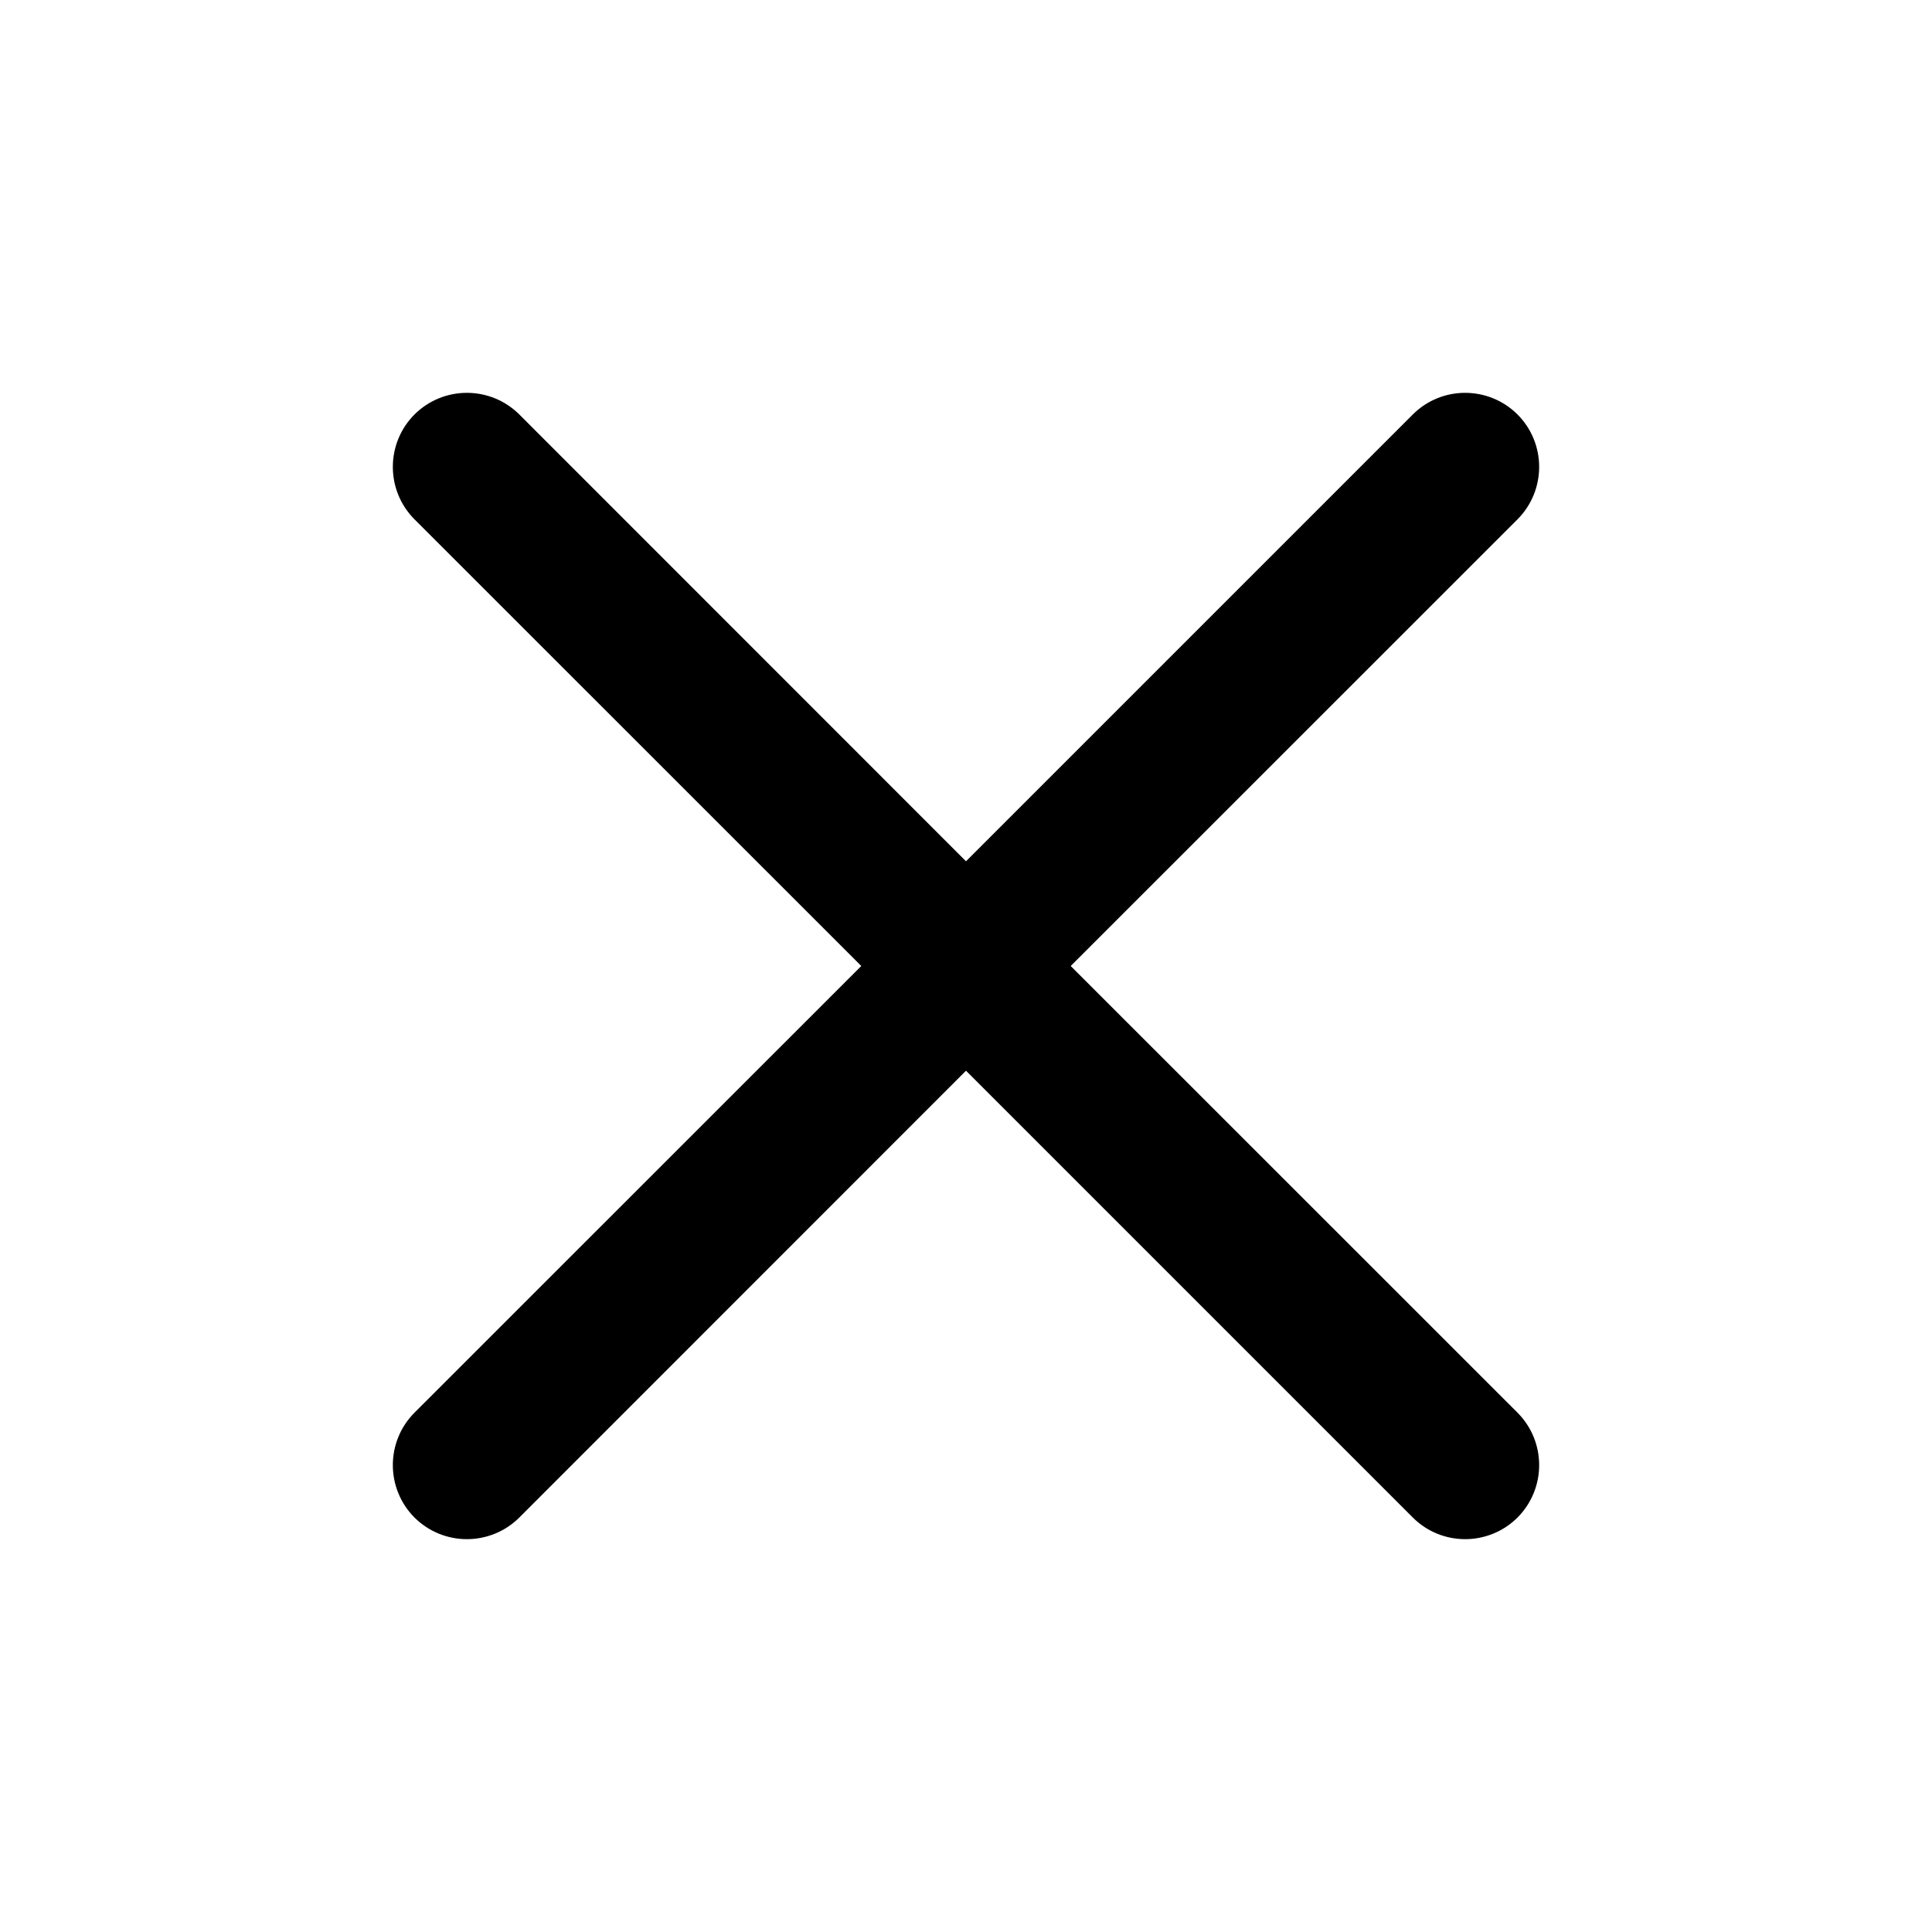
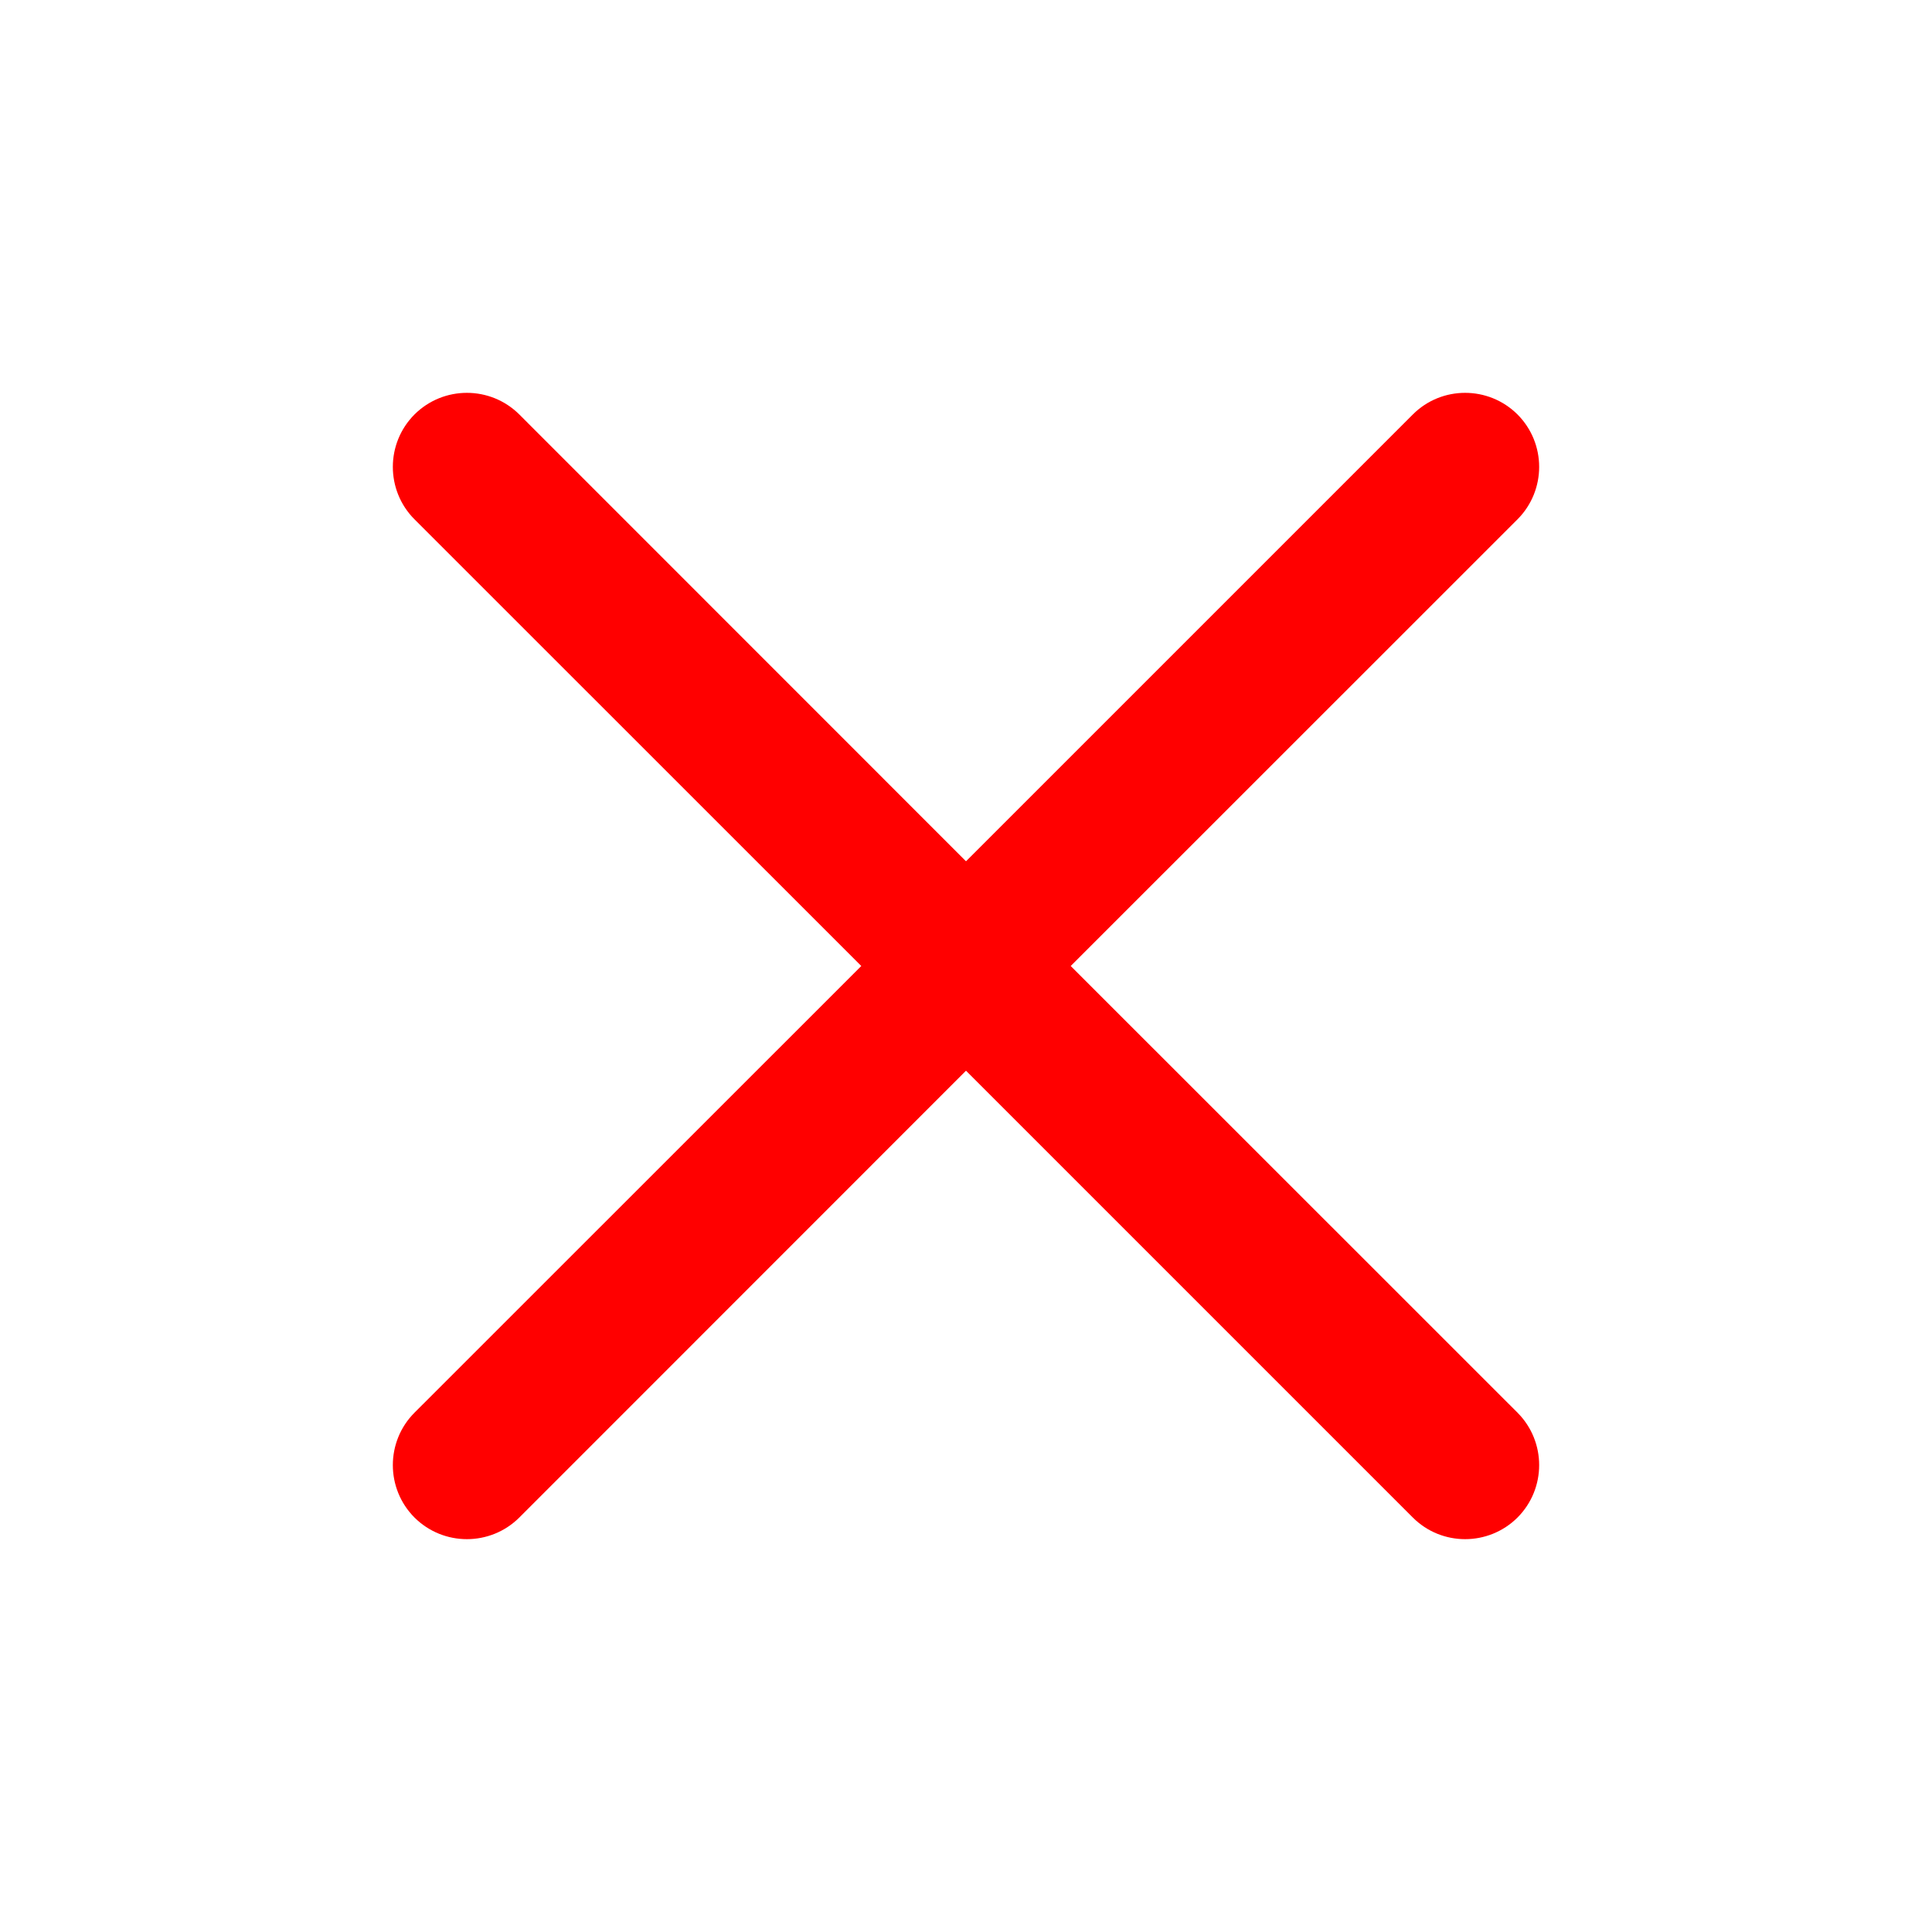
<svg xmlns="http://www.w3.org/2000/svg" width="15" height="15" viewBox="0 0 15 15" fill="none">
-   <path d="M11.782 4.032C12.006 3.807 12.006 3.443 11.782 3.218C11.557 2.994 11.193 2.994 10.969 3.218L7.5 6.687L4.032 3.218C3.807 2.994 3.443 2.994 3.218 3.218C2.994 3.443 2.994 3.807 3.218 4.032L6.687 7.5L3.218 10.968C2.994 11.193 2.994 11.557 3.218 11.782C3.443 12.006 3.807 12.006 4.032 11.782L7.5 8.313L10.969 11.782C11.193 12.006 11.557 12.006 11.782 11.782C12.006 11.557 12.006 11.193 11.782 10.968L8.313 7.5L11.782 4.032Z" fill="currentColor" fill-rule="evenodd" clip-rule="evenodd" />
+   <path d="M11.782 4.032C12.006 3.807 12.006 3.443 11.782 3.218C11.557 2.994 11.193 2.994 10.969 3.218L7.5 6.687L4.032 3.218C3.807 2.994 3.443 2.994 3.218 3.218C2.994 3.443 2.994 3.807 3.218 4.032L6.687 7.5L3.218 10.968C2.994 11.193 2.994 11.557 3.218 11.782C3.443 12.006 3.807 12.006 4.032 11.782L7.5 8.313L10.969 11.782C11.193 12.006 11.557 12.006 11.782 11.782C12.006 11.557 12.006 11.193 11.782 10.968L8.313 7.5L11.782 4.032Z" fill="red" fill-rule="evenodd" clip-rule="evenodd" />
</svg>
